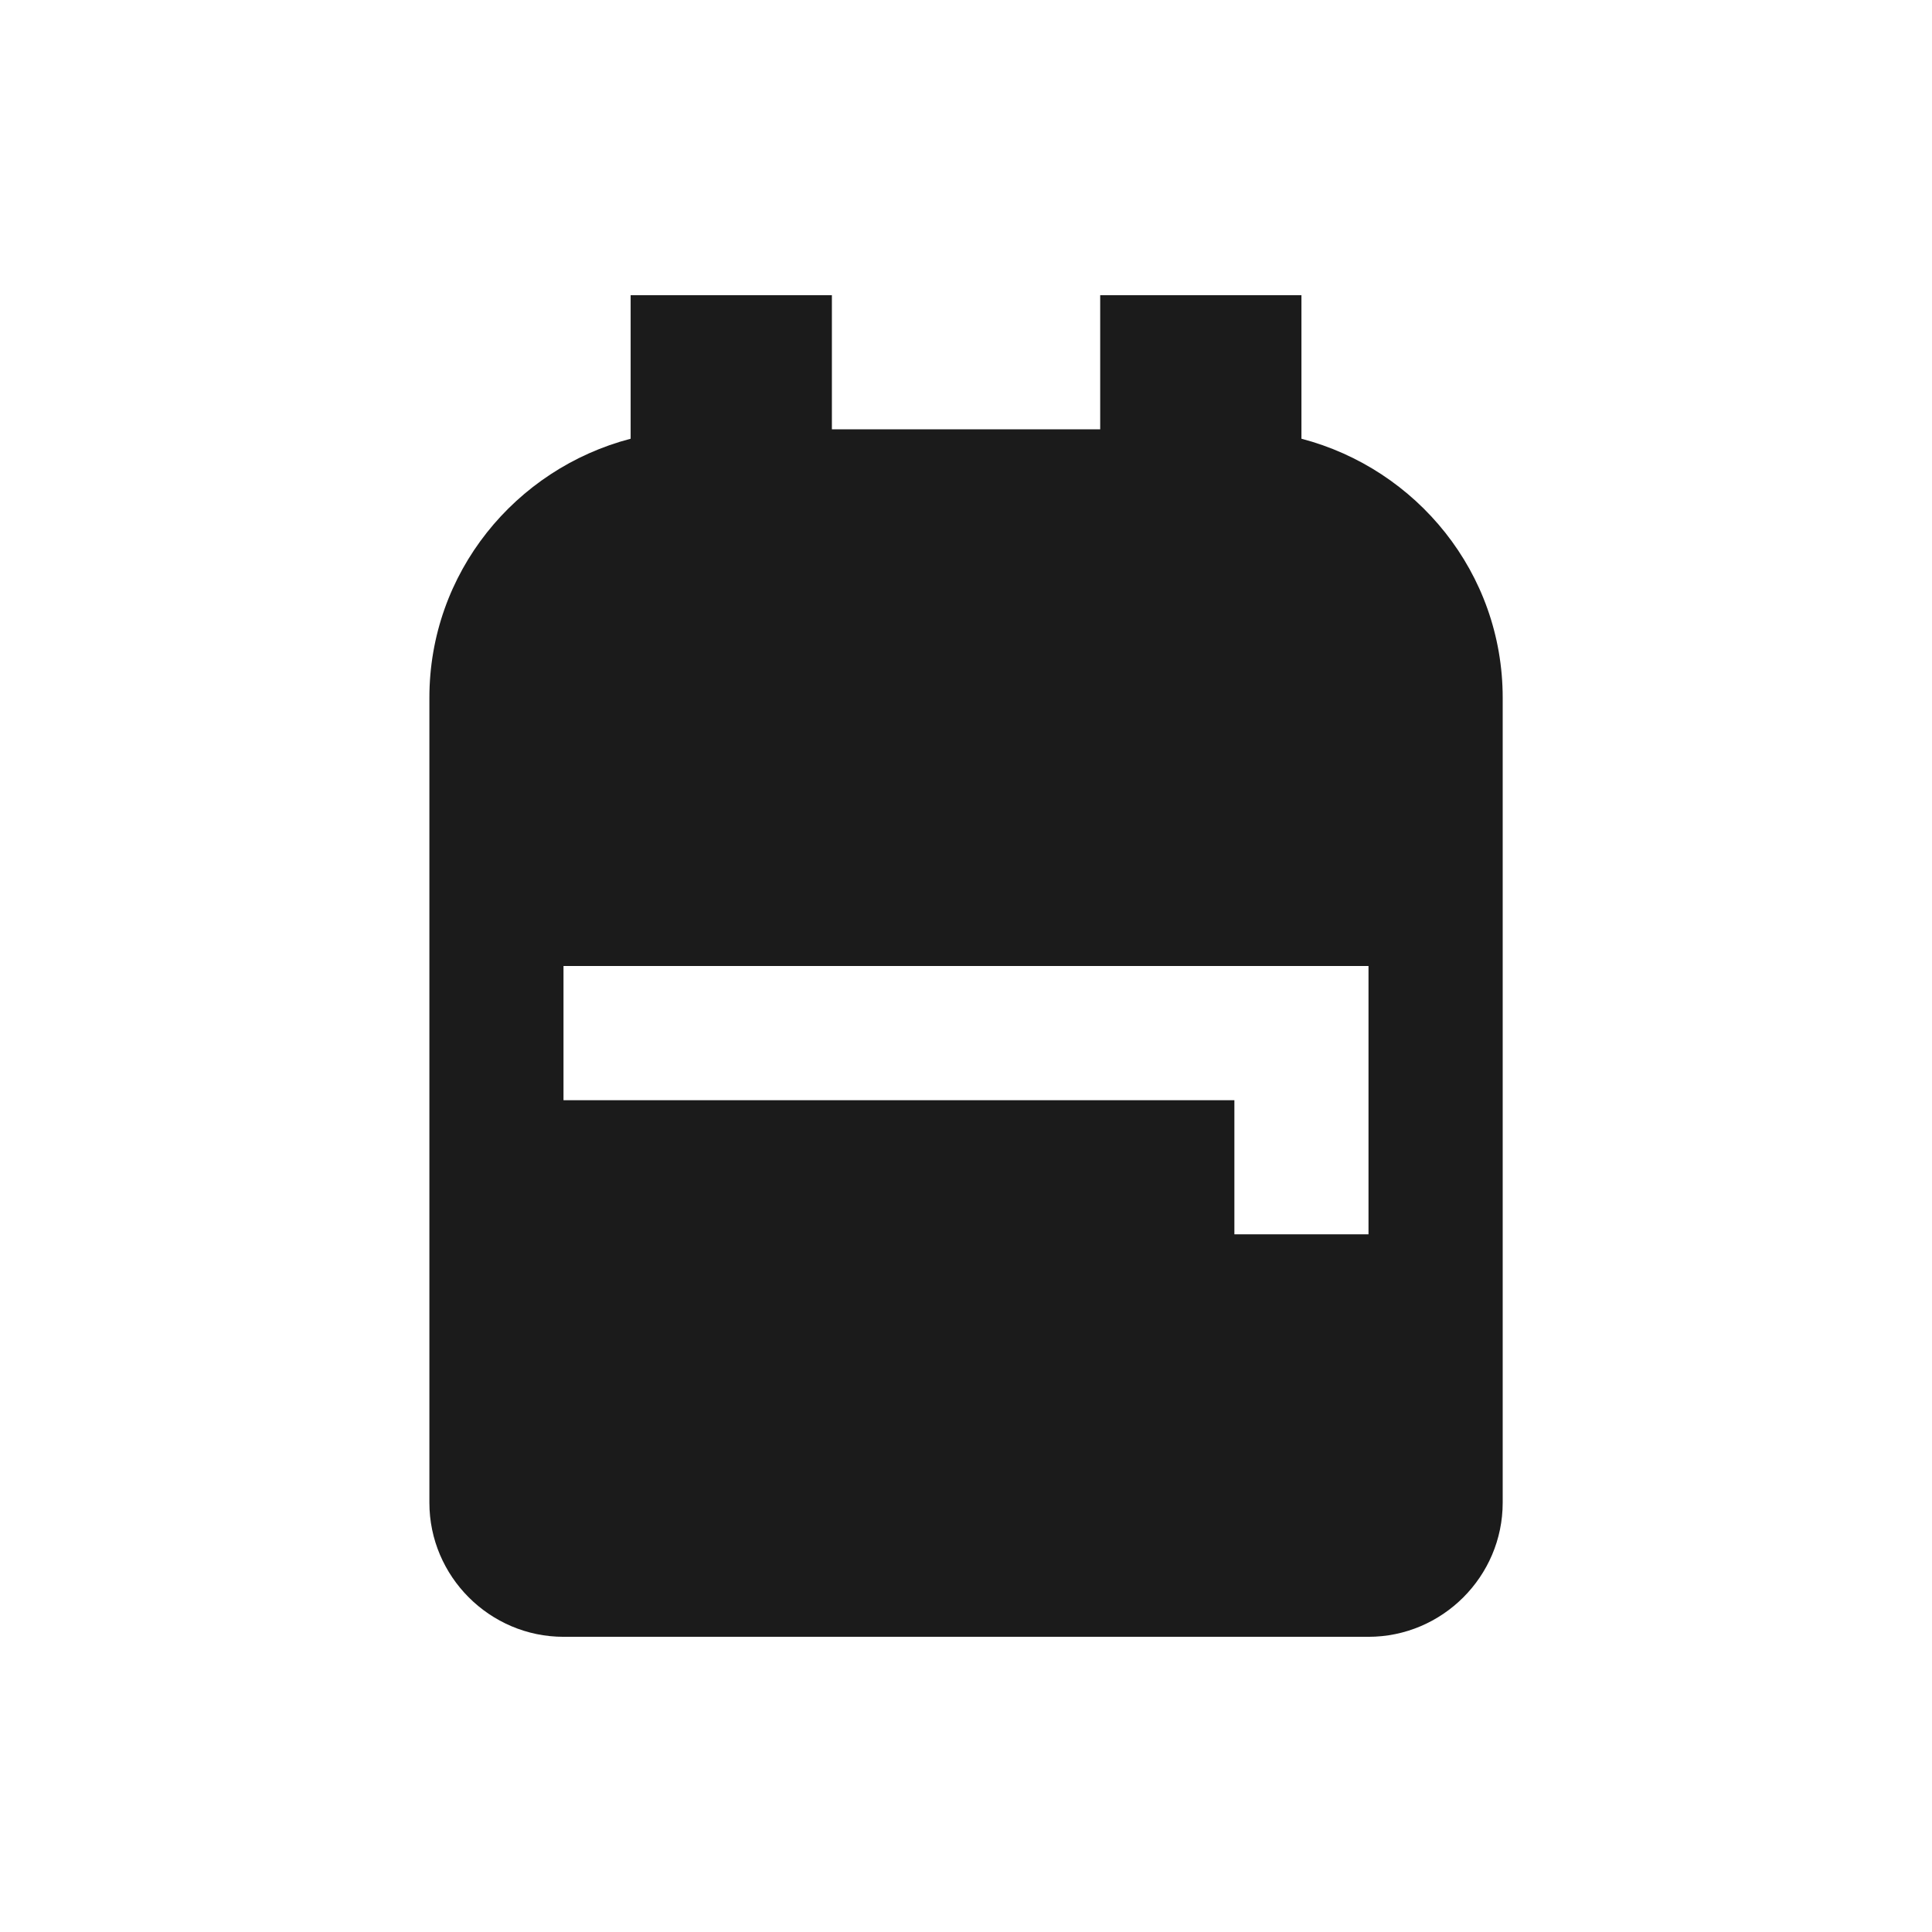
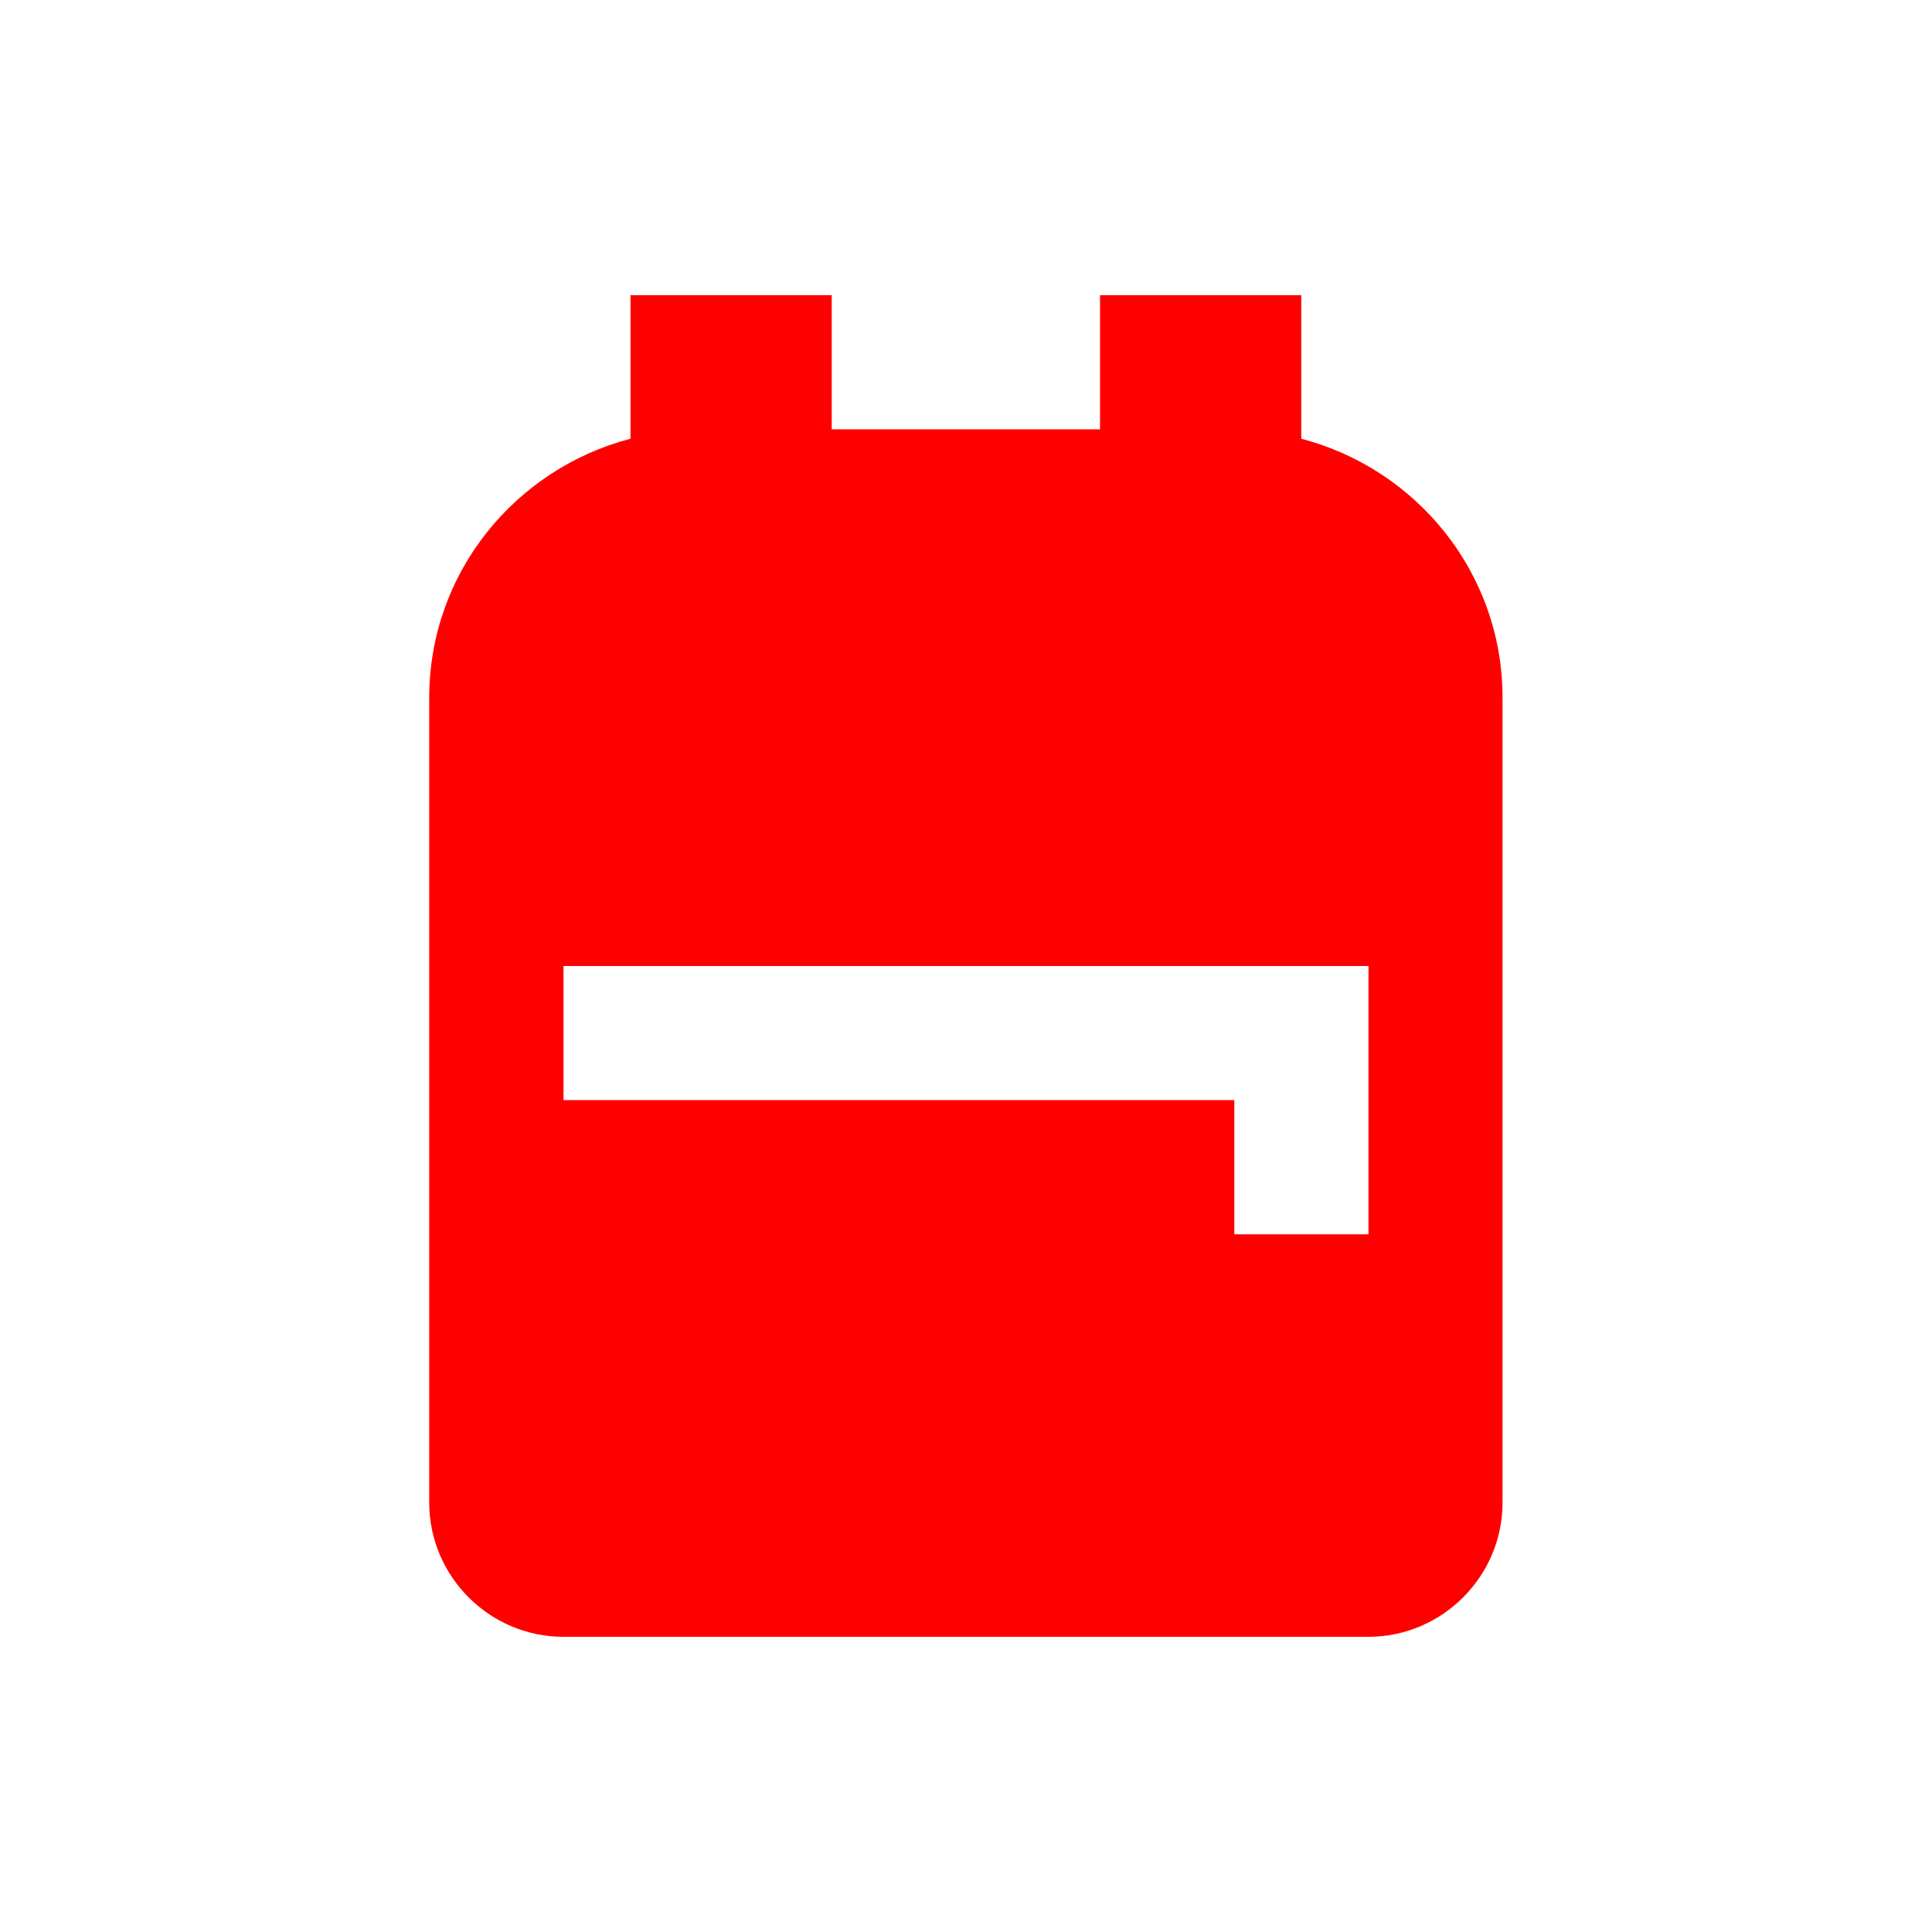
- <svg xmlns="http://www.w3.org/2000/svg" width="24" height="24" fill="none">
-   <path fill-rule="evenodd" clip-rule="evenodd" d="M17 20.333c.917 0 1.667-.75 1.667-1.666v-10c0-1.55-1.067-2.842-2.5-3.217V3.667h-2.5v1.666h-3.333V3.667h-2.5V5.45c-1.434.375-2.5 1.667-2.5 3.217v10c0 .916.75 1.666 1.666 1.666h10zM7 13.667V12h10v3.333h-1.666v-1.666H7z" fill="#1B1B1B" />
+ <svg xmlns="http://www.w3.org/2000/svg" width="24" height="24" viewBox="0 0 24 24" fill="none">
+   <g id="Backpack">
+     <path id="Shape" fill-rule="evenodd" clip-rule="evenodd" d="M18.665 18.666V8.666C18.665 7.117 17.599 5.825 16.165 5.45V3.667H13.665V5.333H10.332V3.667H7.832V5.45C6.399 5.825 5.332 7.117 5.332 8.666V18.666C5.332 19.583 6.082 20.333 6.999 20.333H16.999C17.915 20.333 18.665 19.583 18.665 18.666ZM7 13.666V12H17V15.333H15.333V13.666H7Z" fill="#FF0000" />
+   </g>
</svg>
